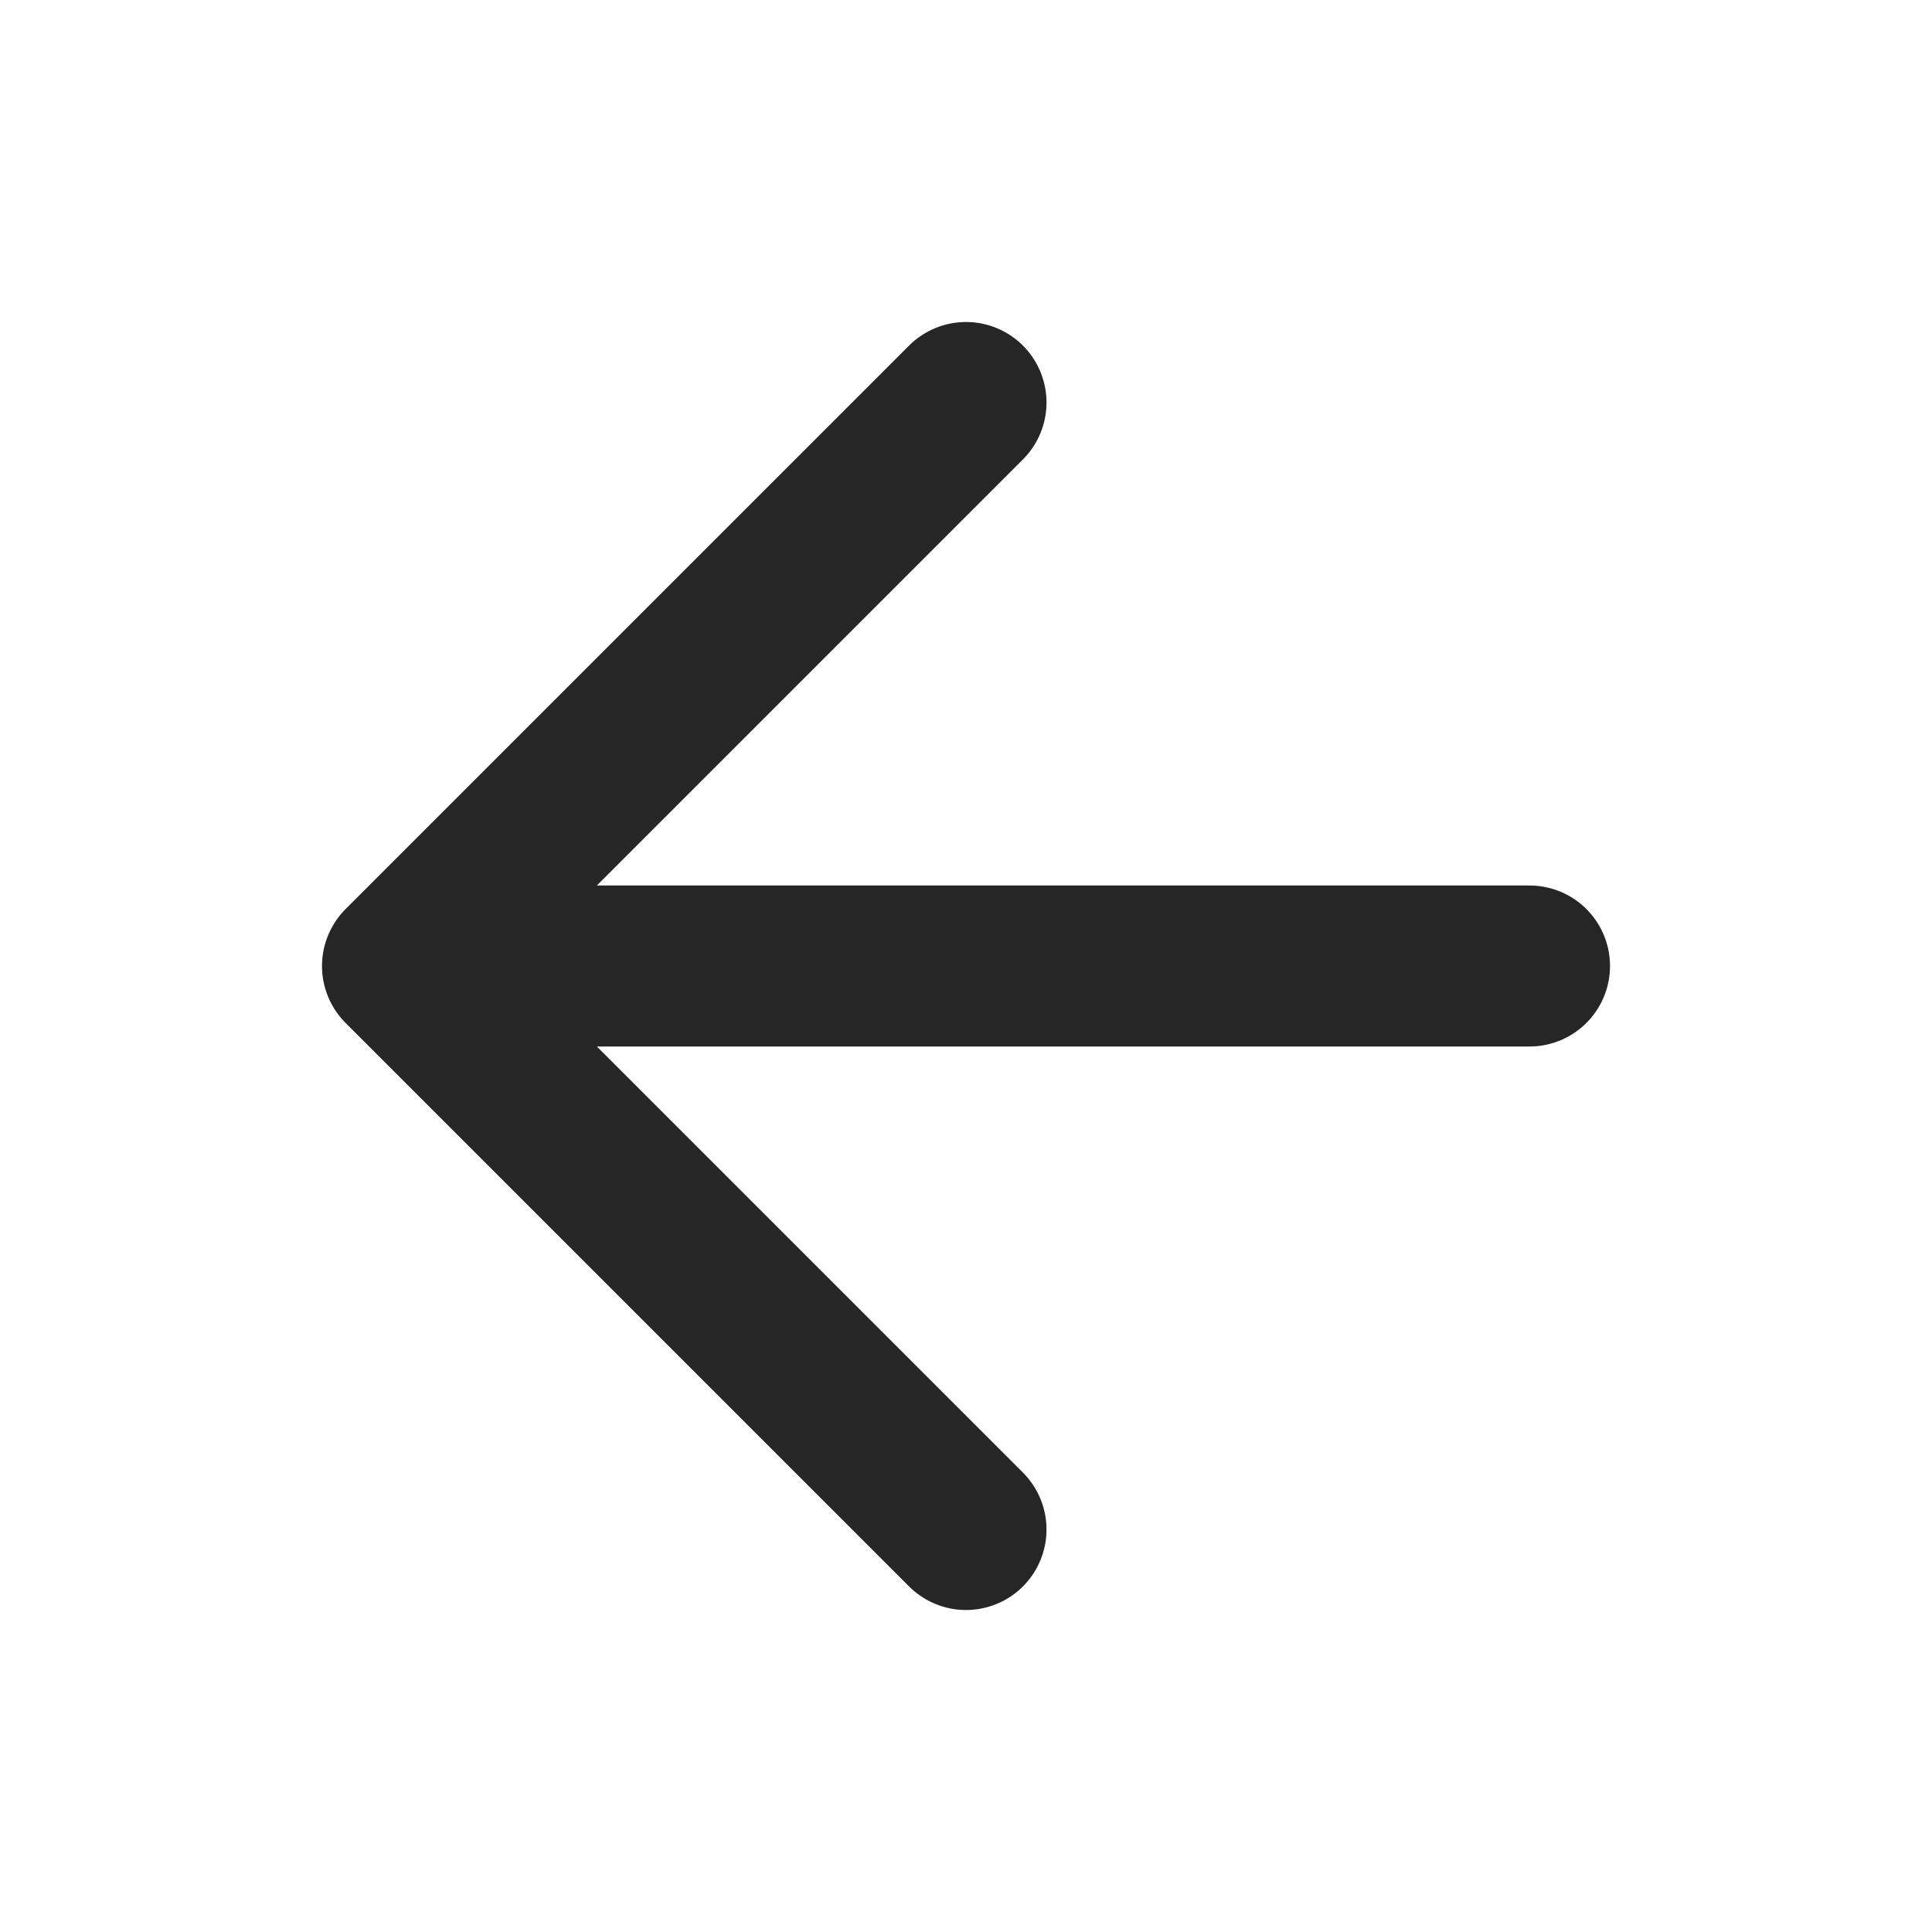
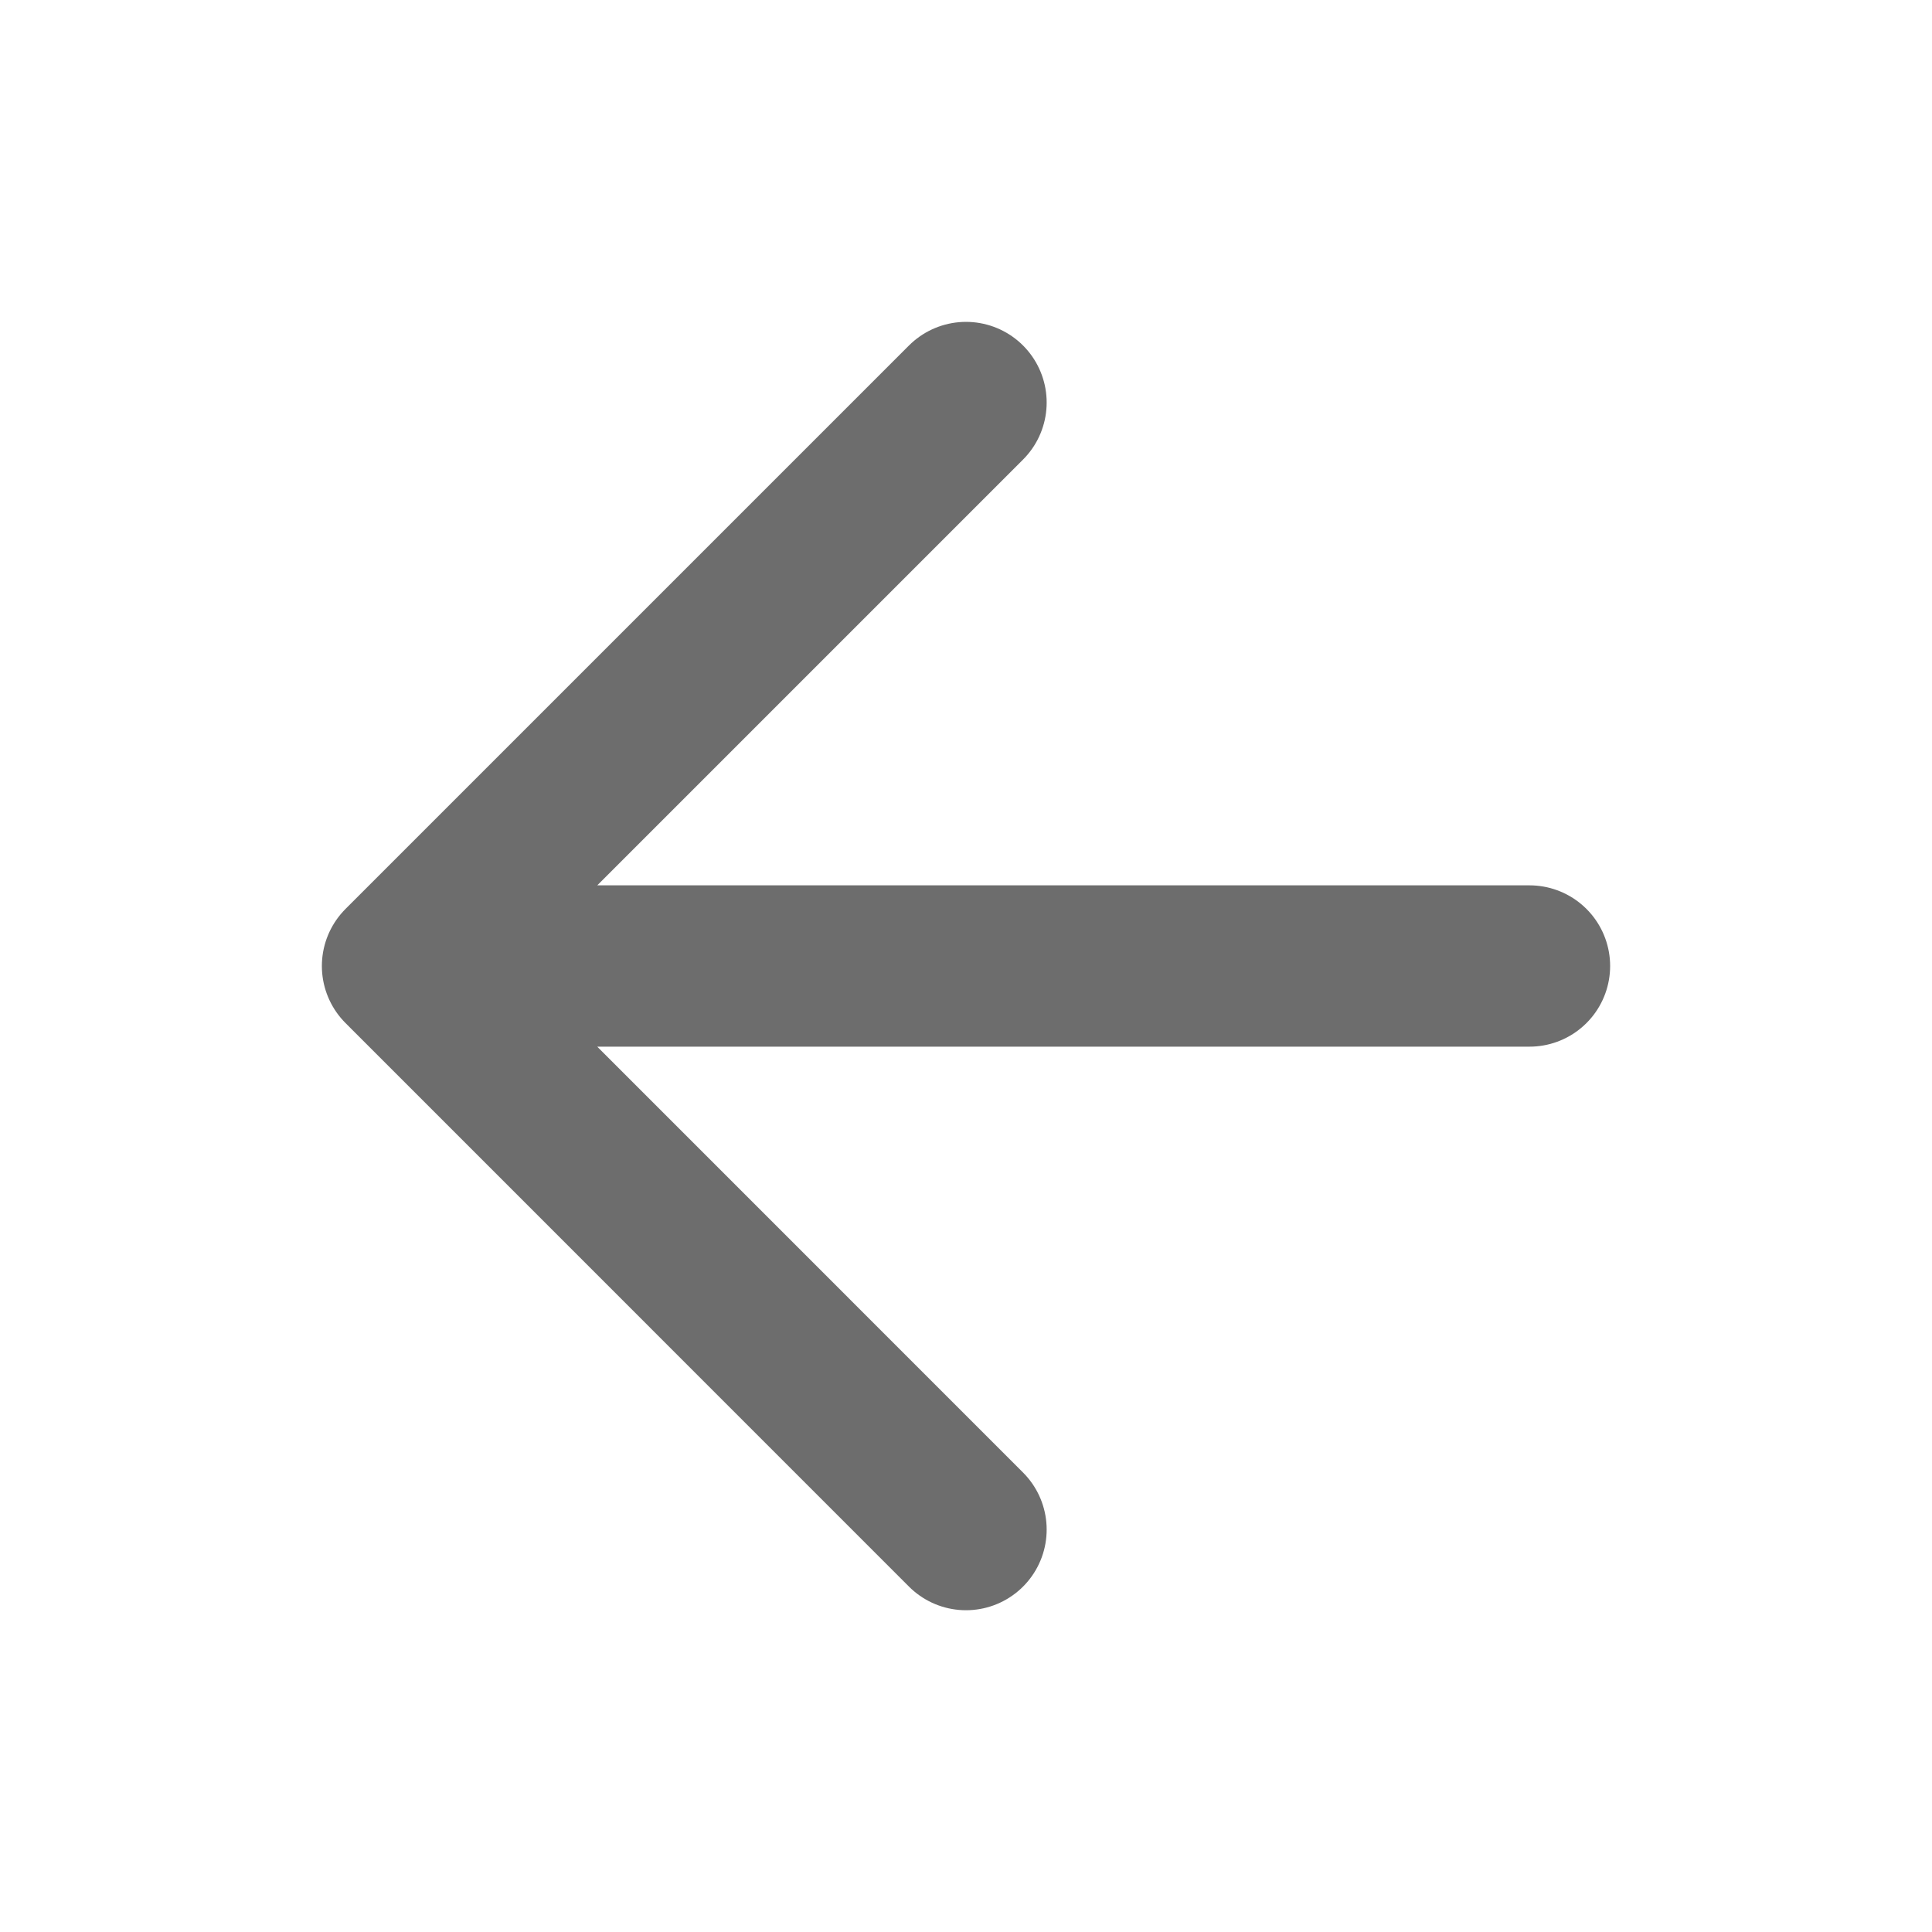
- <svg xmlns="http://www.w3.org/2000/svg" width="24" height="24" viewBox="0 0 24 24" fill="none">
-   <path d="M19 12H5M5 12L12 19M5 12L12 5" stroke="#262626" stroke-width="2" stroke-linecap="round" stroke-linejoin="round" />
+ <svg xmlns="http://www.w3.org/2000/svg" width="20" height="20" viewBox="0 0 20 20" fill="none">
+   <path d="M15.833 10H4.167M4.167 10L10 15.834M4.167 10L10 4.167" stroke="#6D6D6D" stroke-width="1.67" stroke-linecap="round" stroke-linejoin="round" />
</svg>
